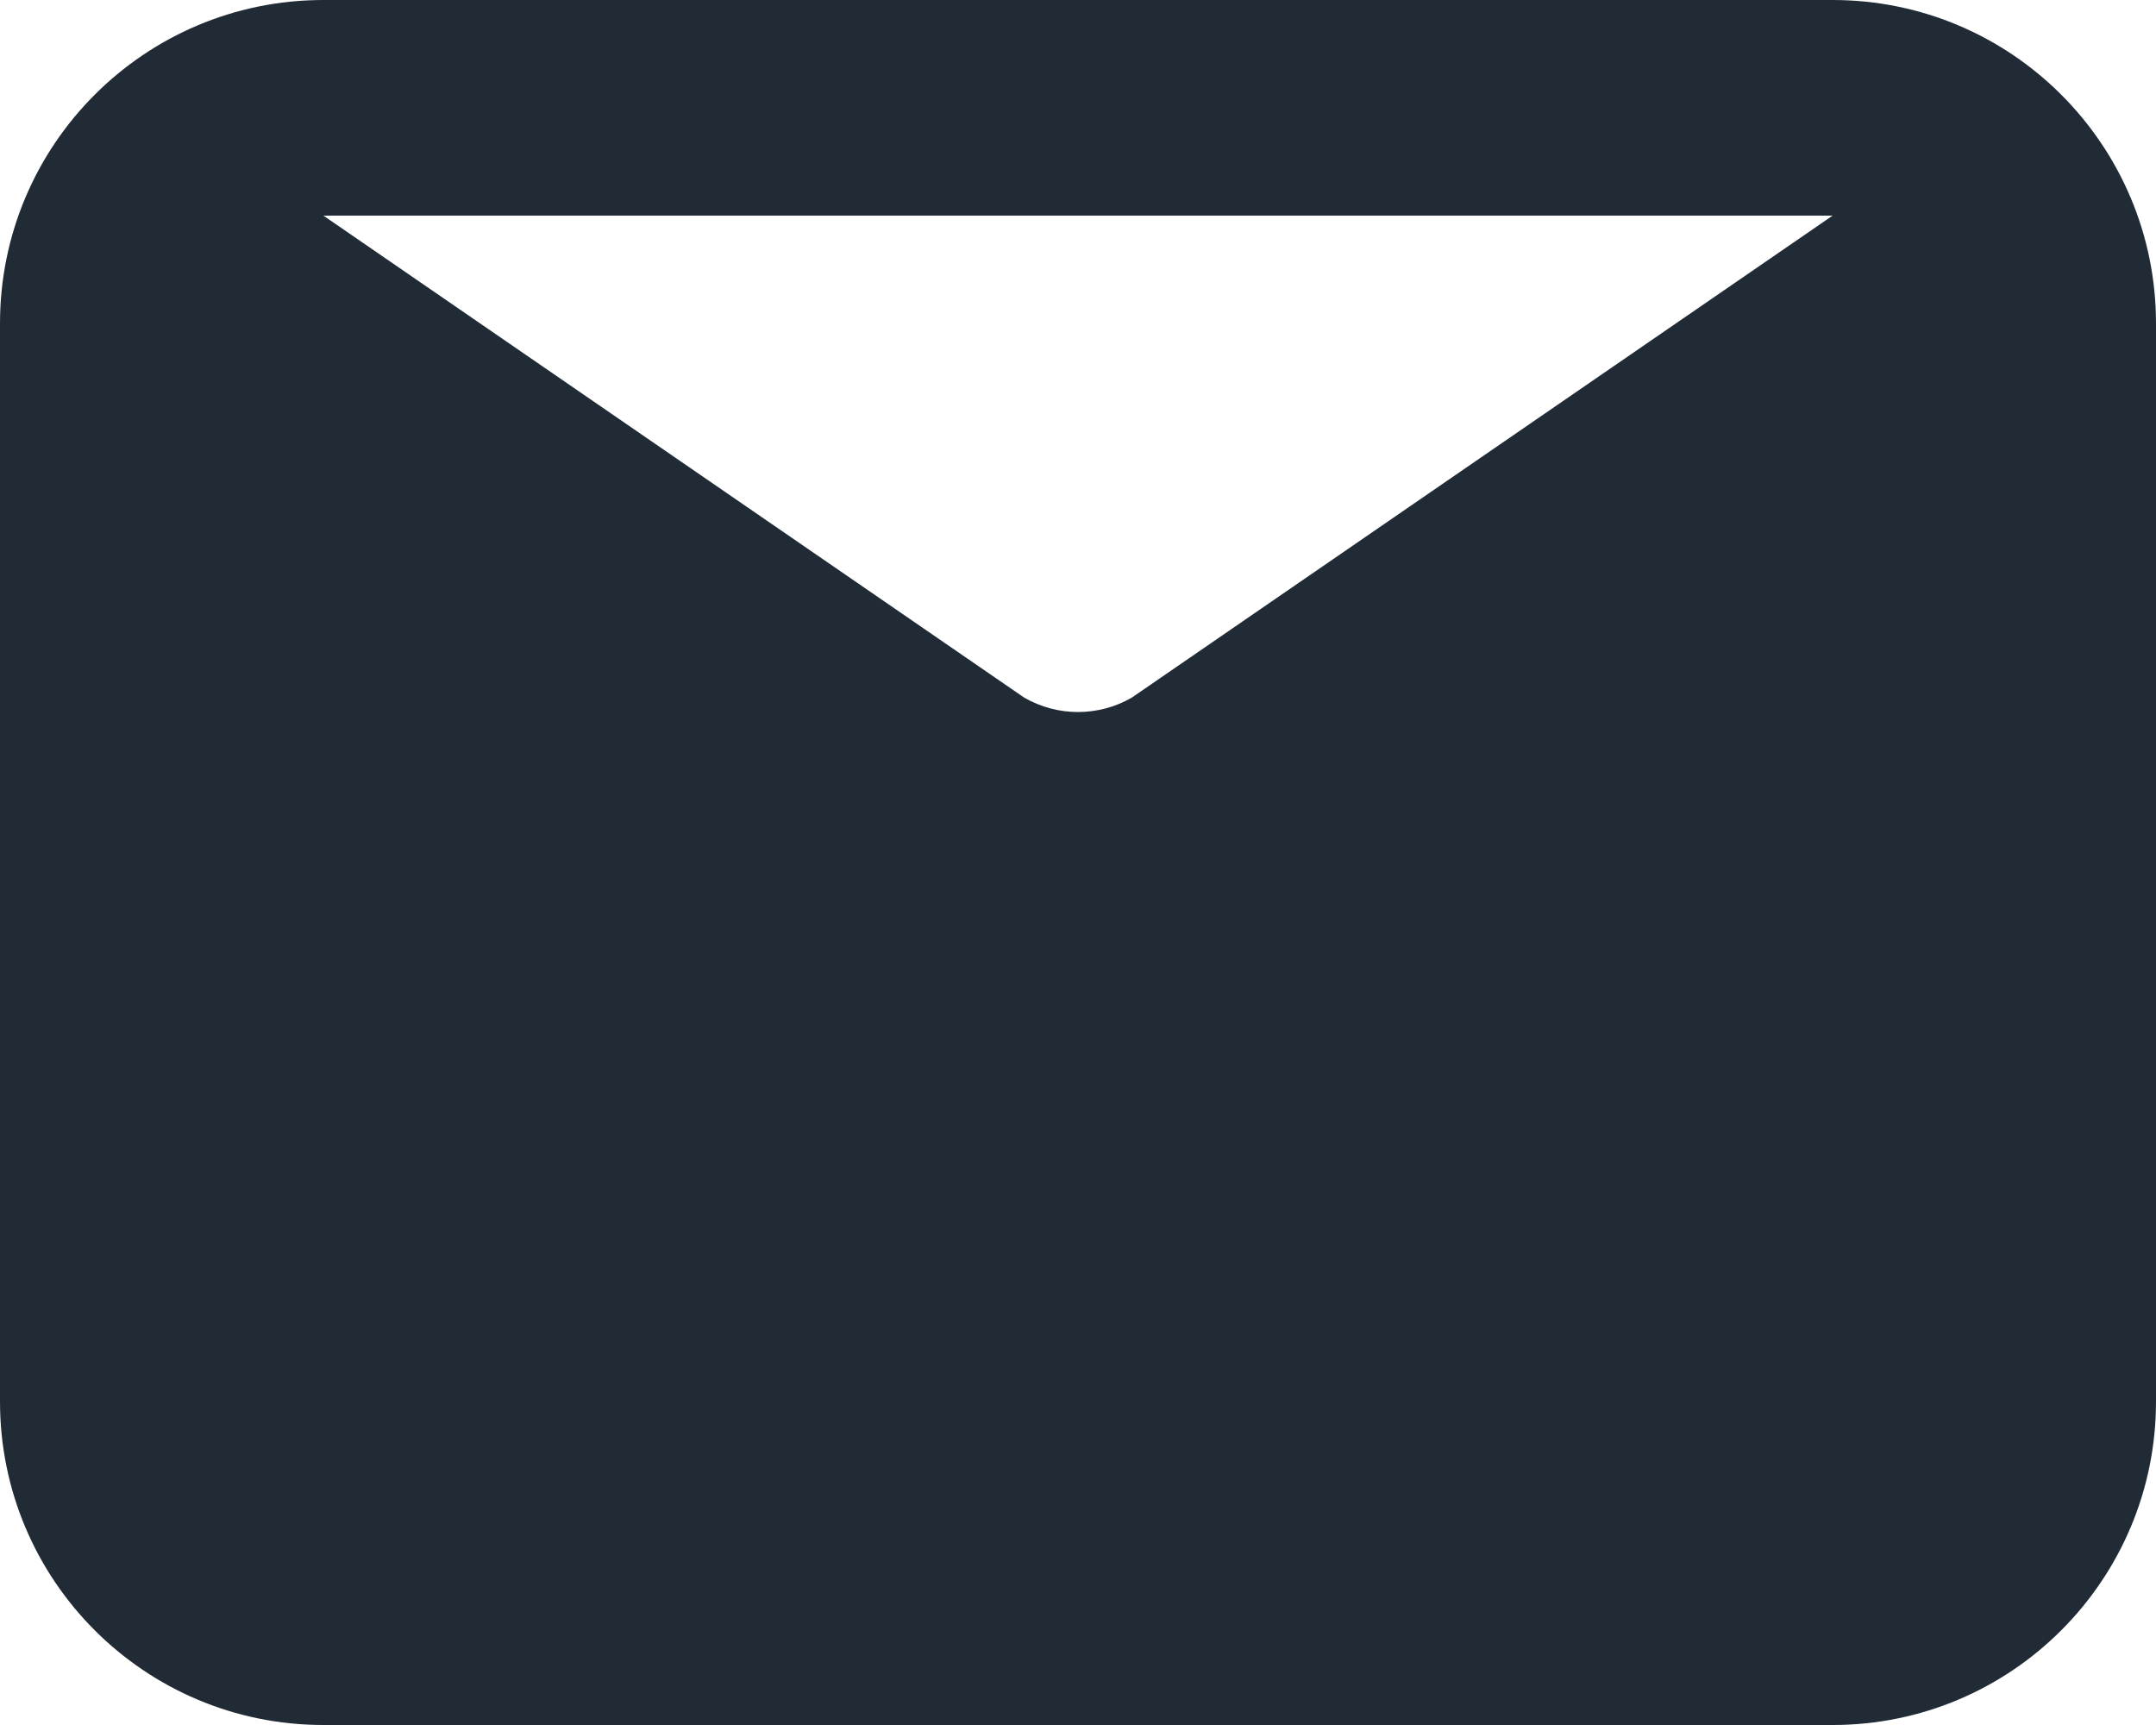
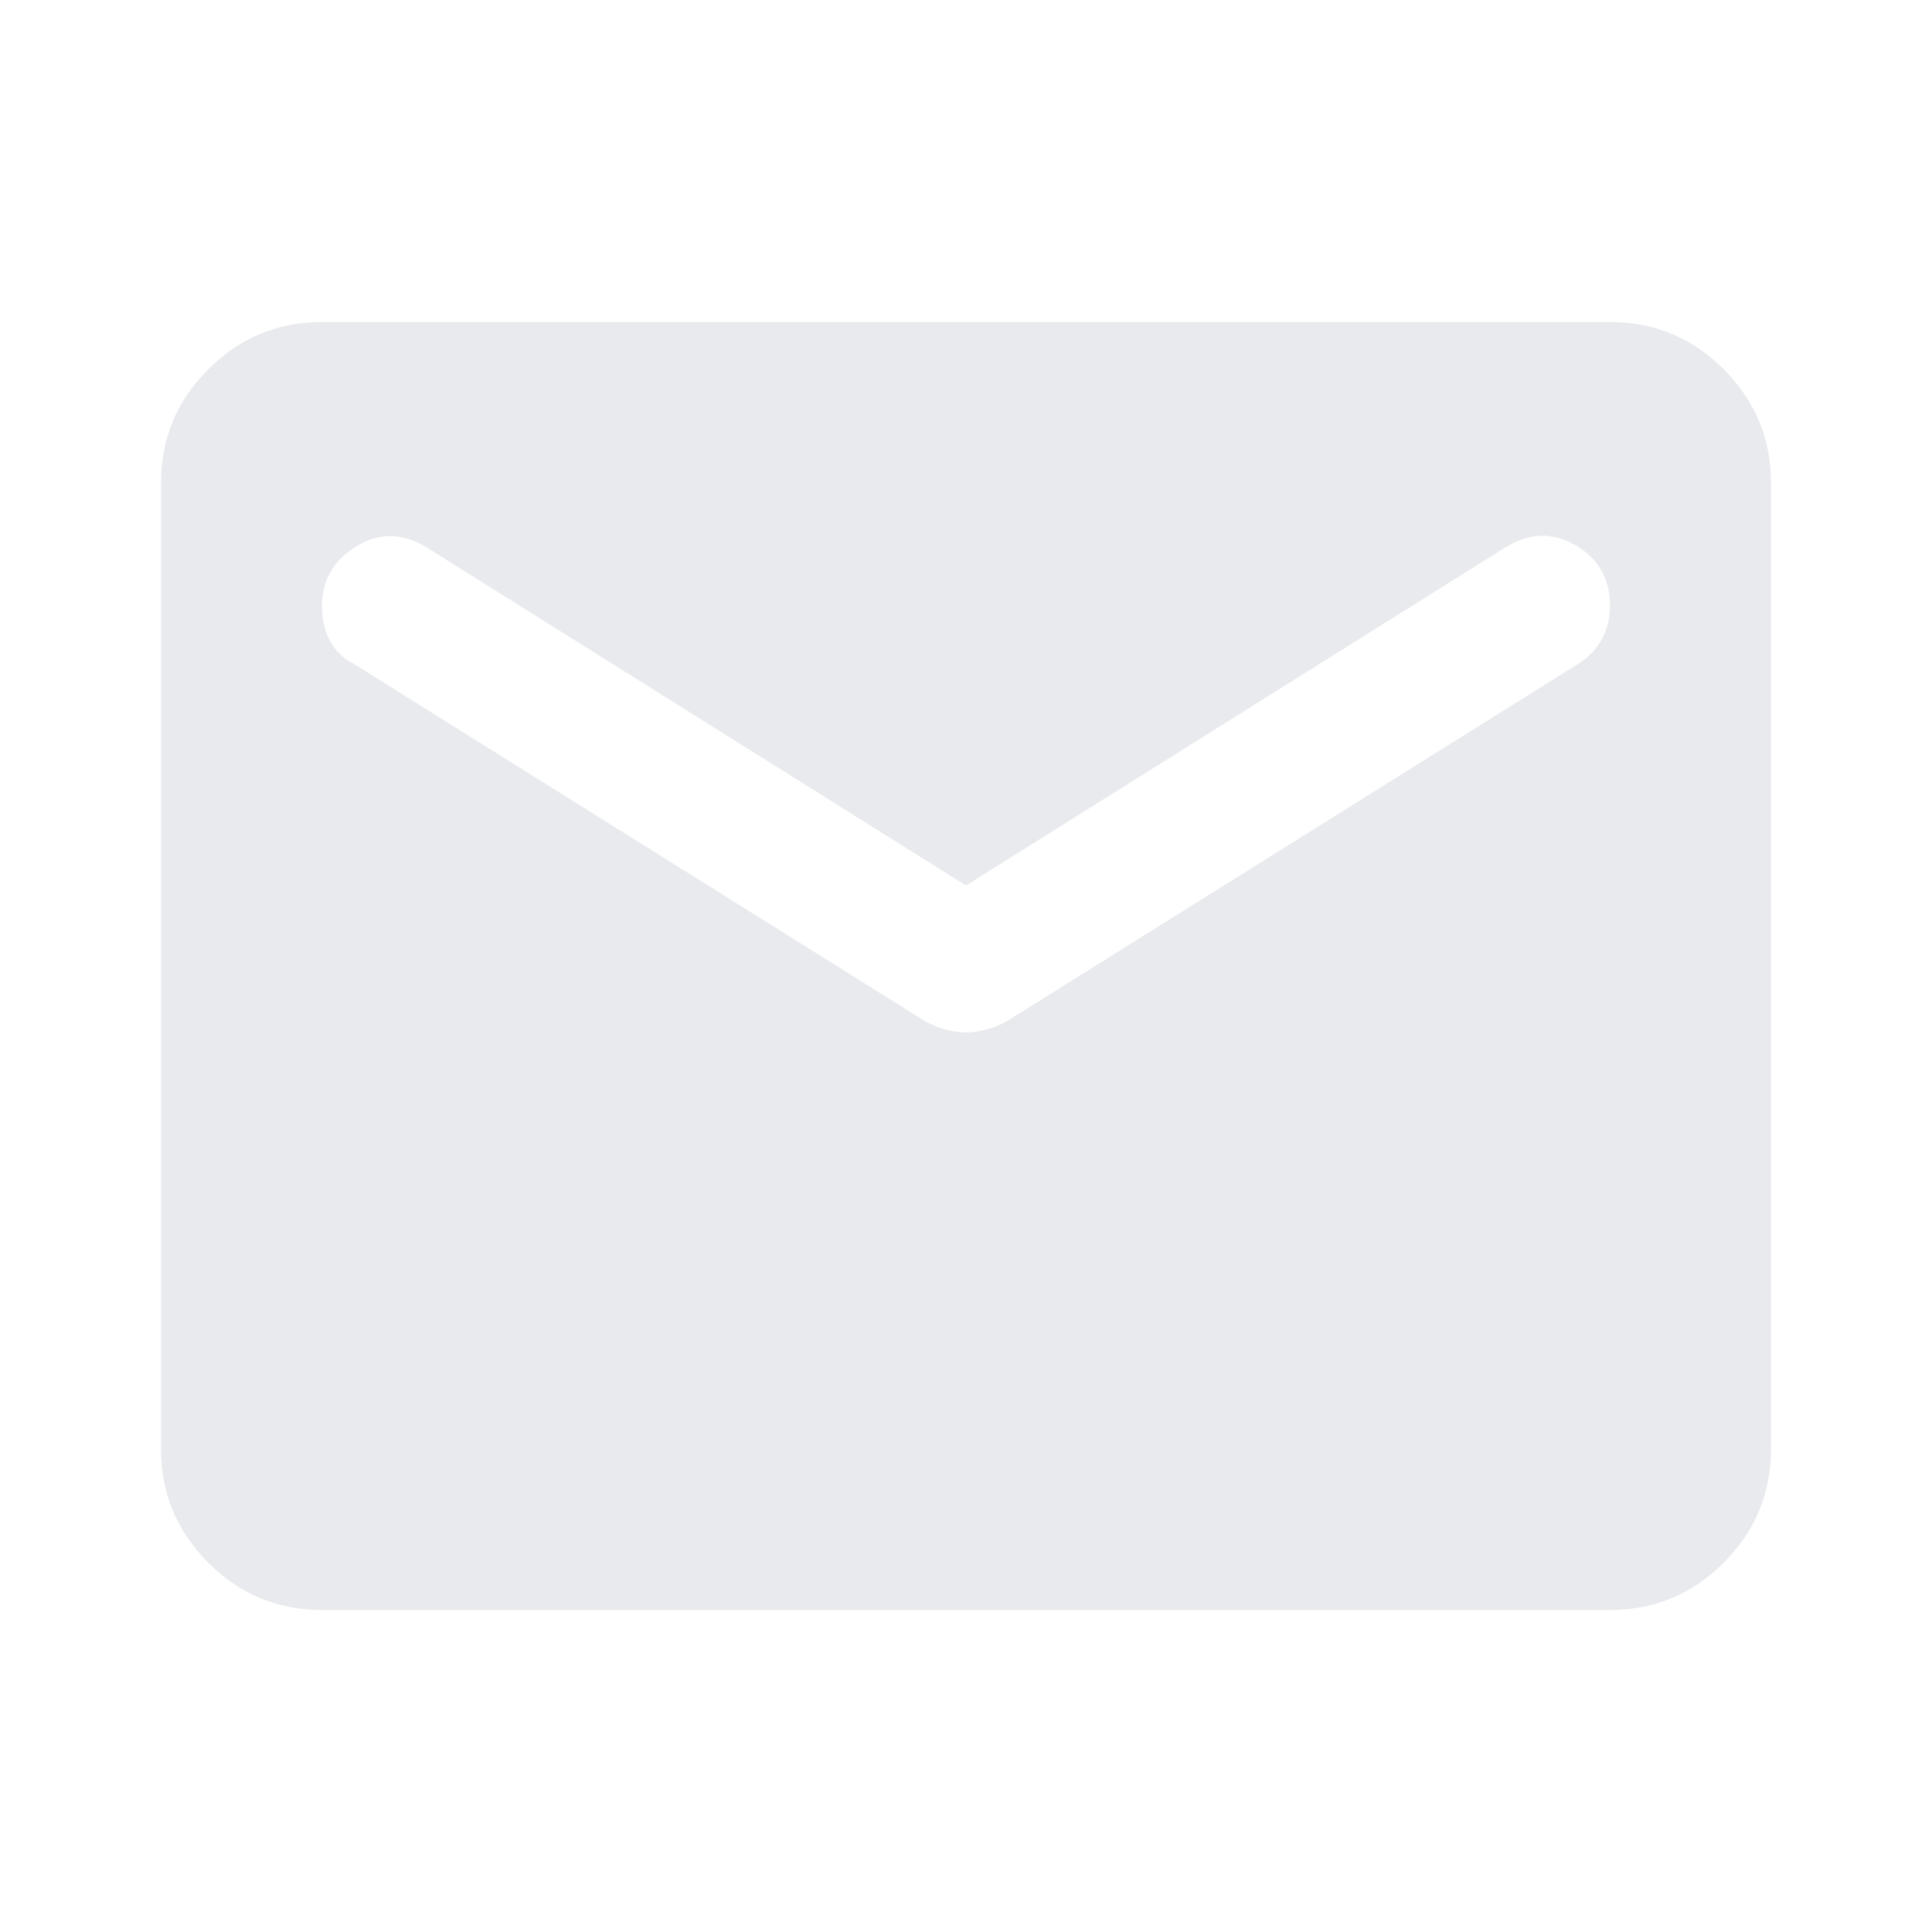
- <svg xmlns="http://www.w3.org/2000/svg" width="20" height="16" viewBox="0 0 20 16" fill="none">
-   <path fill-rule="evenodd" clip-rule="evenodd" d="M3 0H17C18.657 0 20 1.343 20 3V13C20 14.657 18.657 16 17 16H3C1.343 16 0 14.657 0 13V3C0 1.343 1.343 0 3 0ZM10.5 6.47L17 2H3L9.5 6.47C9.809 6.649 10.191 6.649 10.5 6.47Z" fill="#212B36" />
+ <svg xmlns="http://www.w3.org/2000/svg" height="24px" viewBox="0 -960 960 960" width="24px" fill="#e8eaed">
+   <path d="M160-160q-33 0-56.5-23.5T80-240v-480q0-33 23.5-56.5T160-800h640q33 0 56.5 23.5T880-720v480q0 33-23.5 56.5T800-160H160Zm320-287q5 0 10.5-1.5T501-453l283-177q8-5 12-12.5t4-16.5q0-20-17-30t-35 1L480-520 212-688q-18-11-35-.5T160-659q0 10 4 17.5t12 11.5l283 177q5 3 10.5 4.5T480-447Z" />
</svg>
